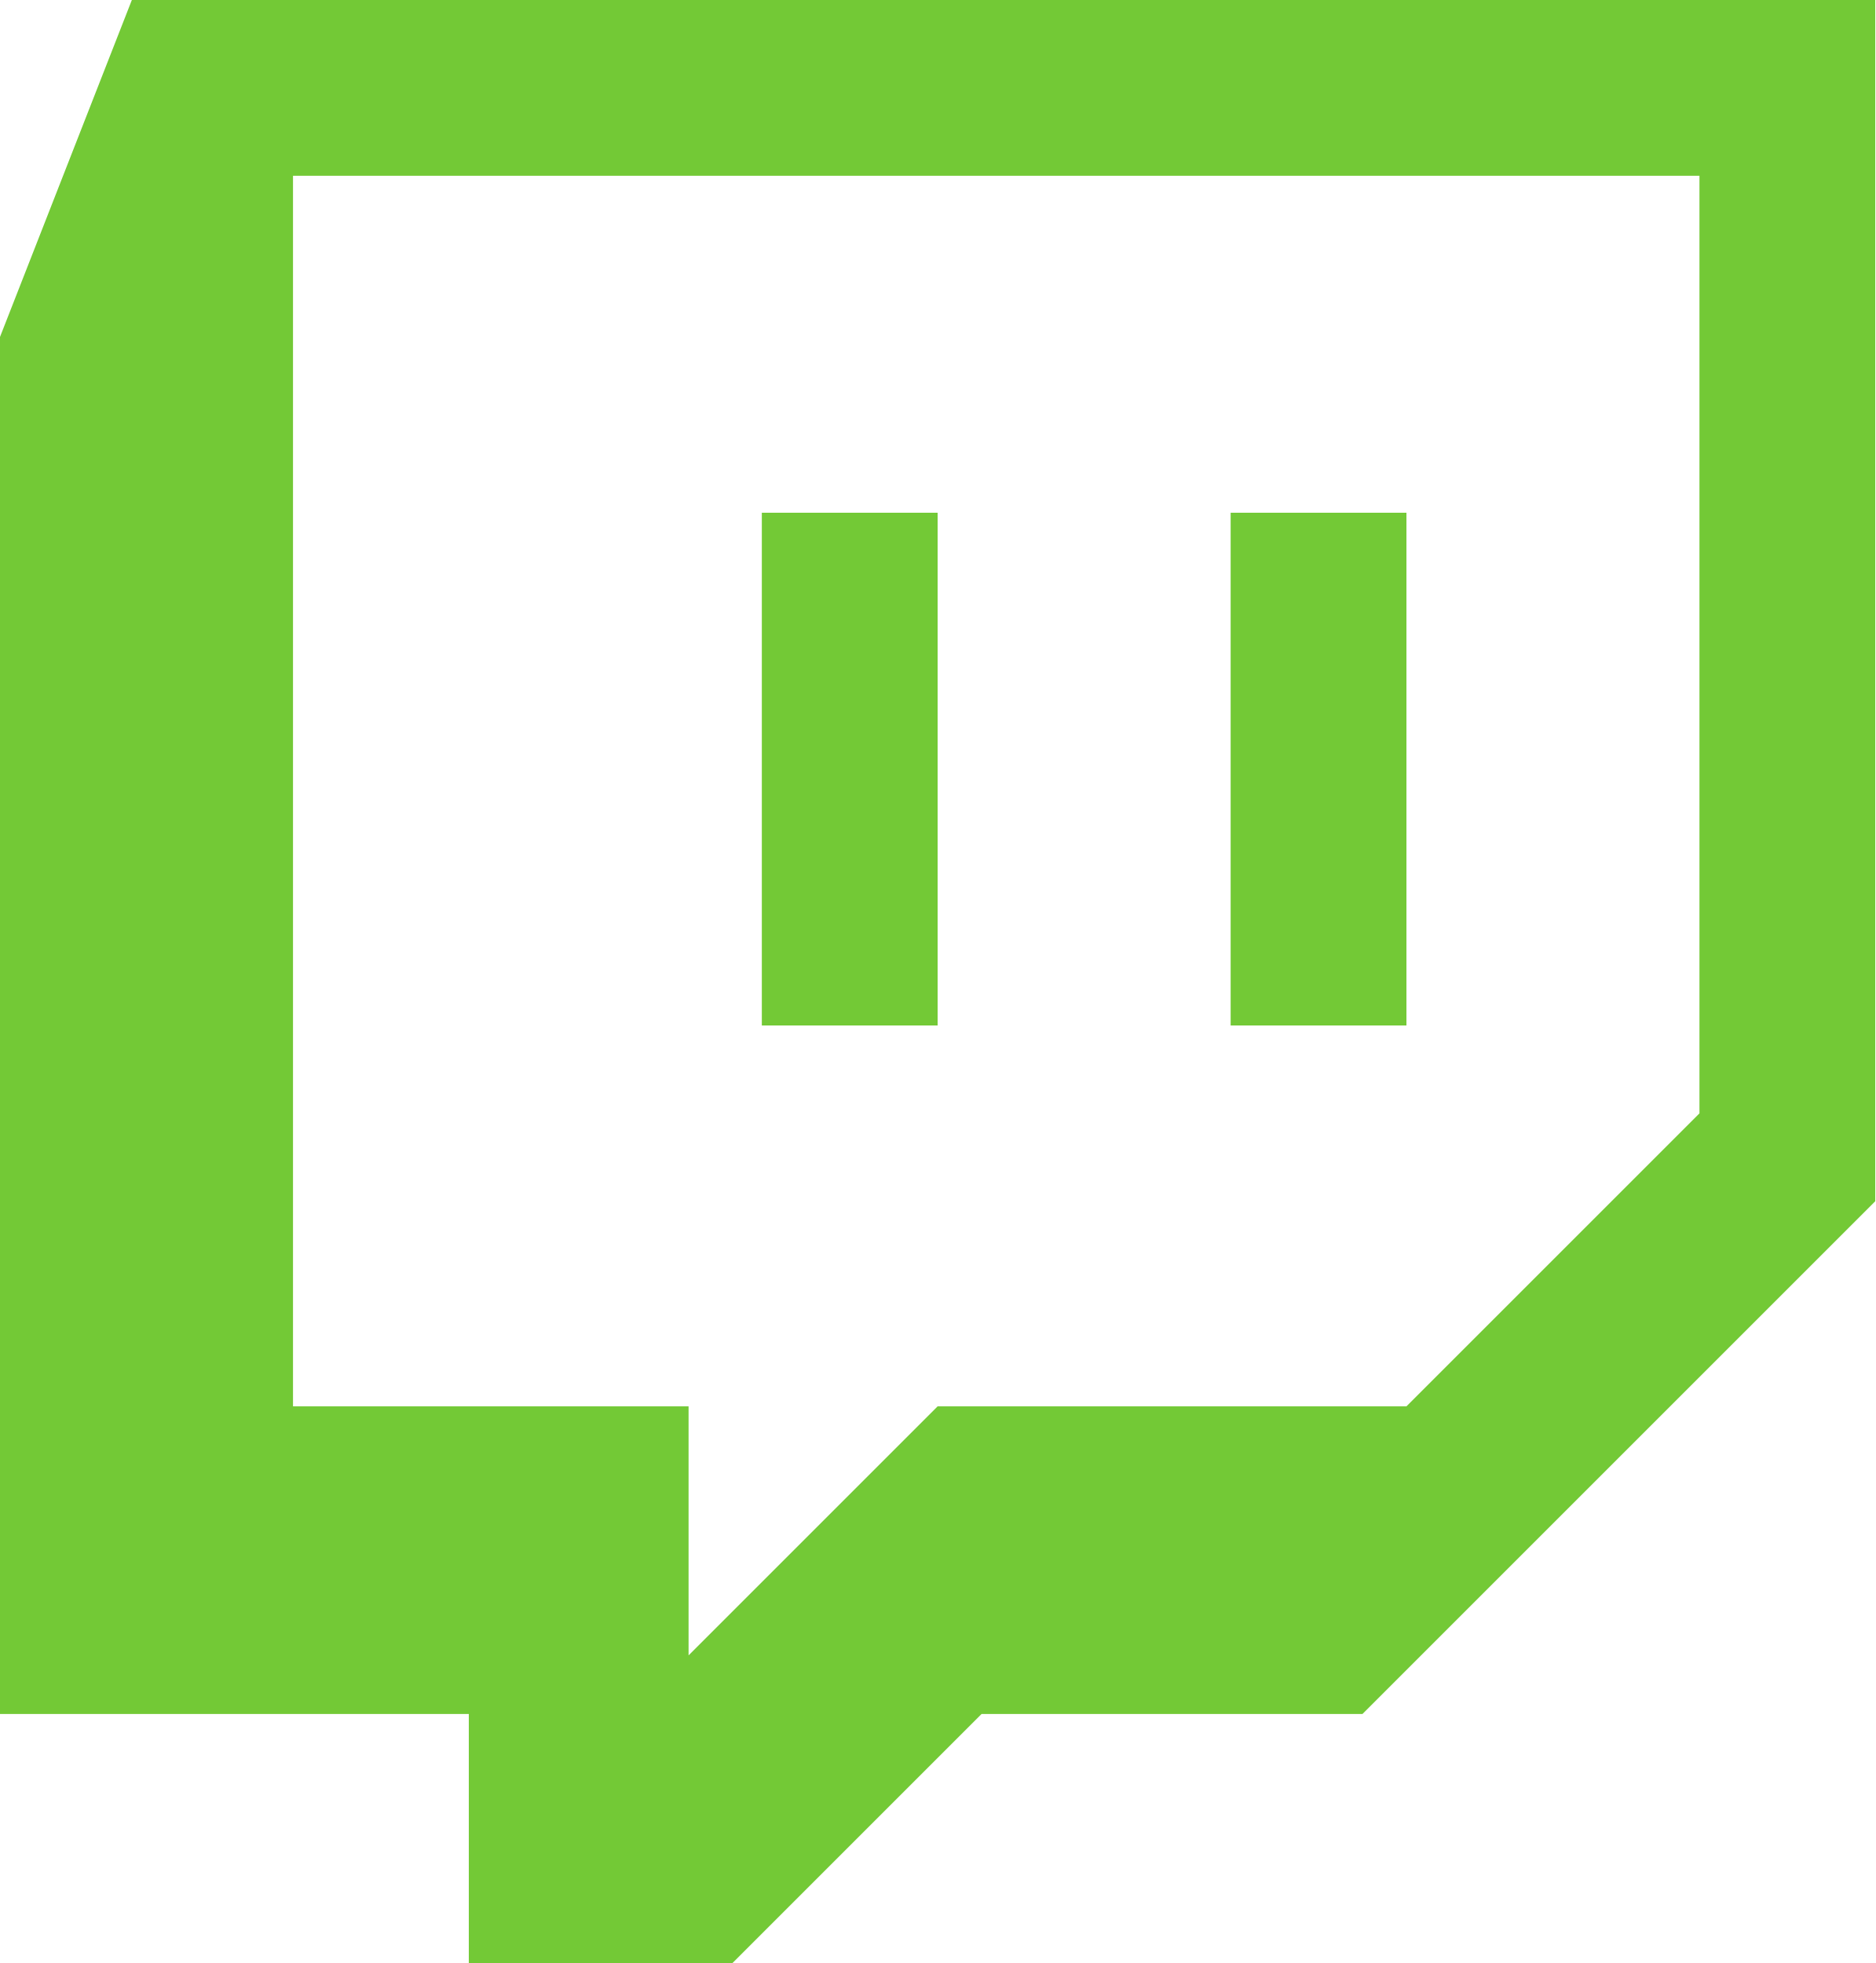
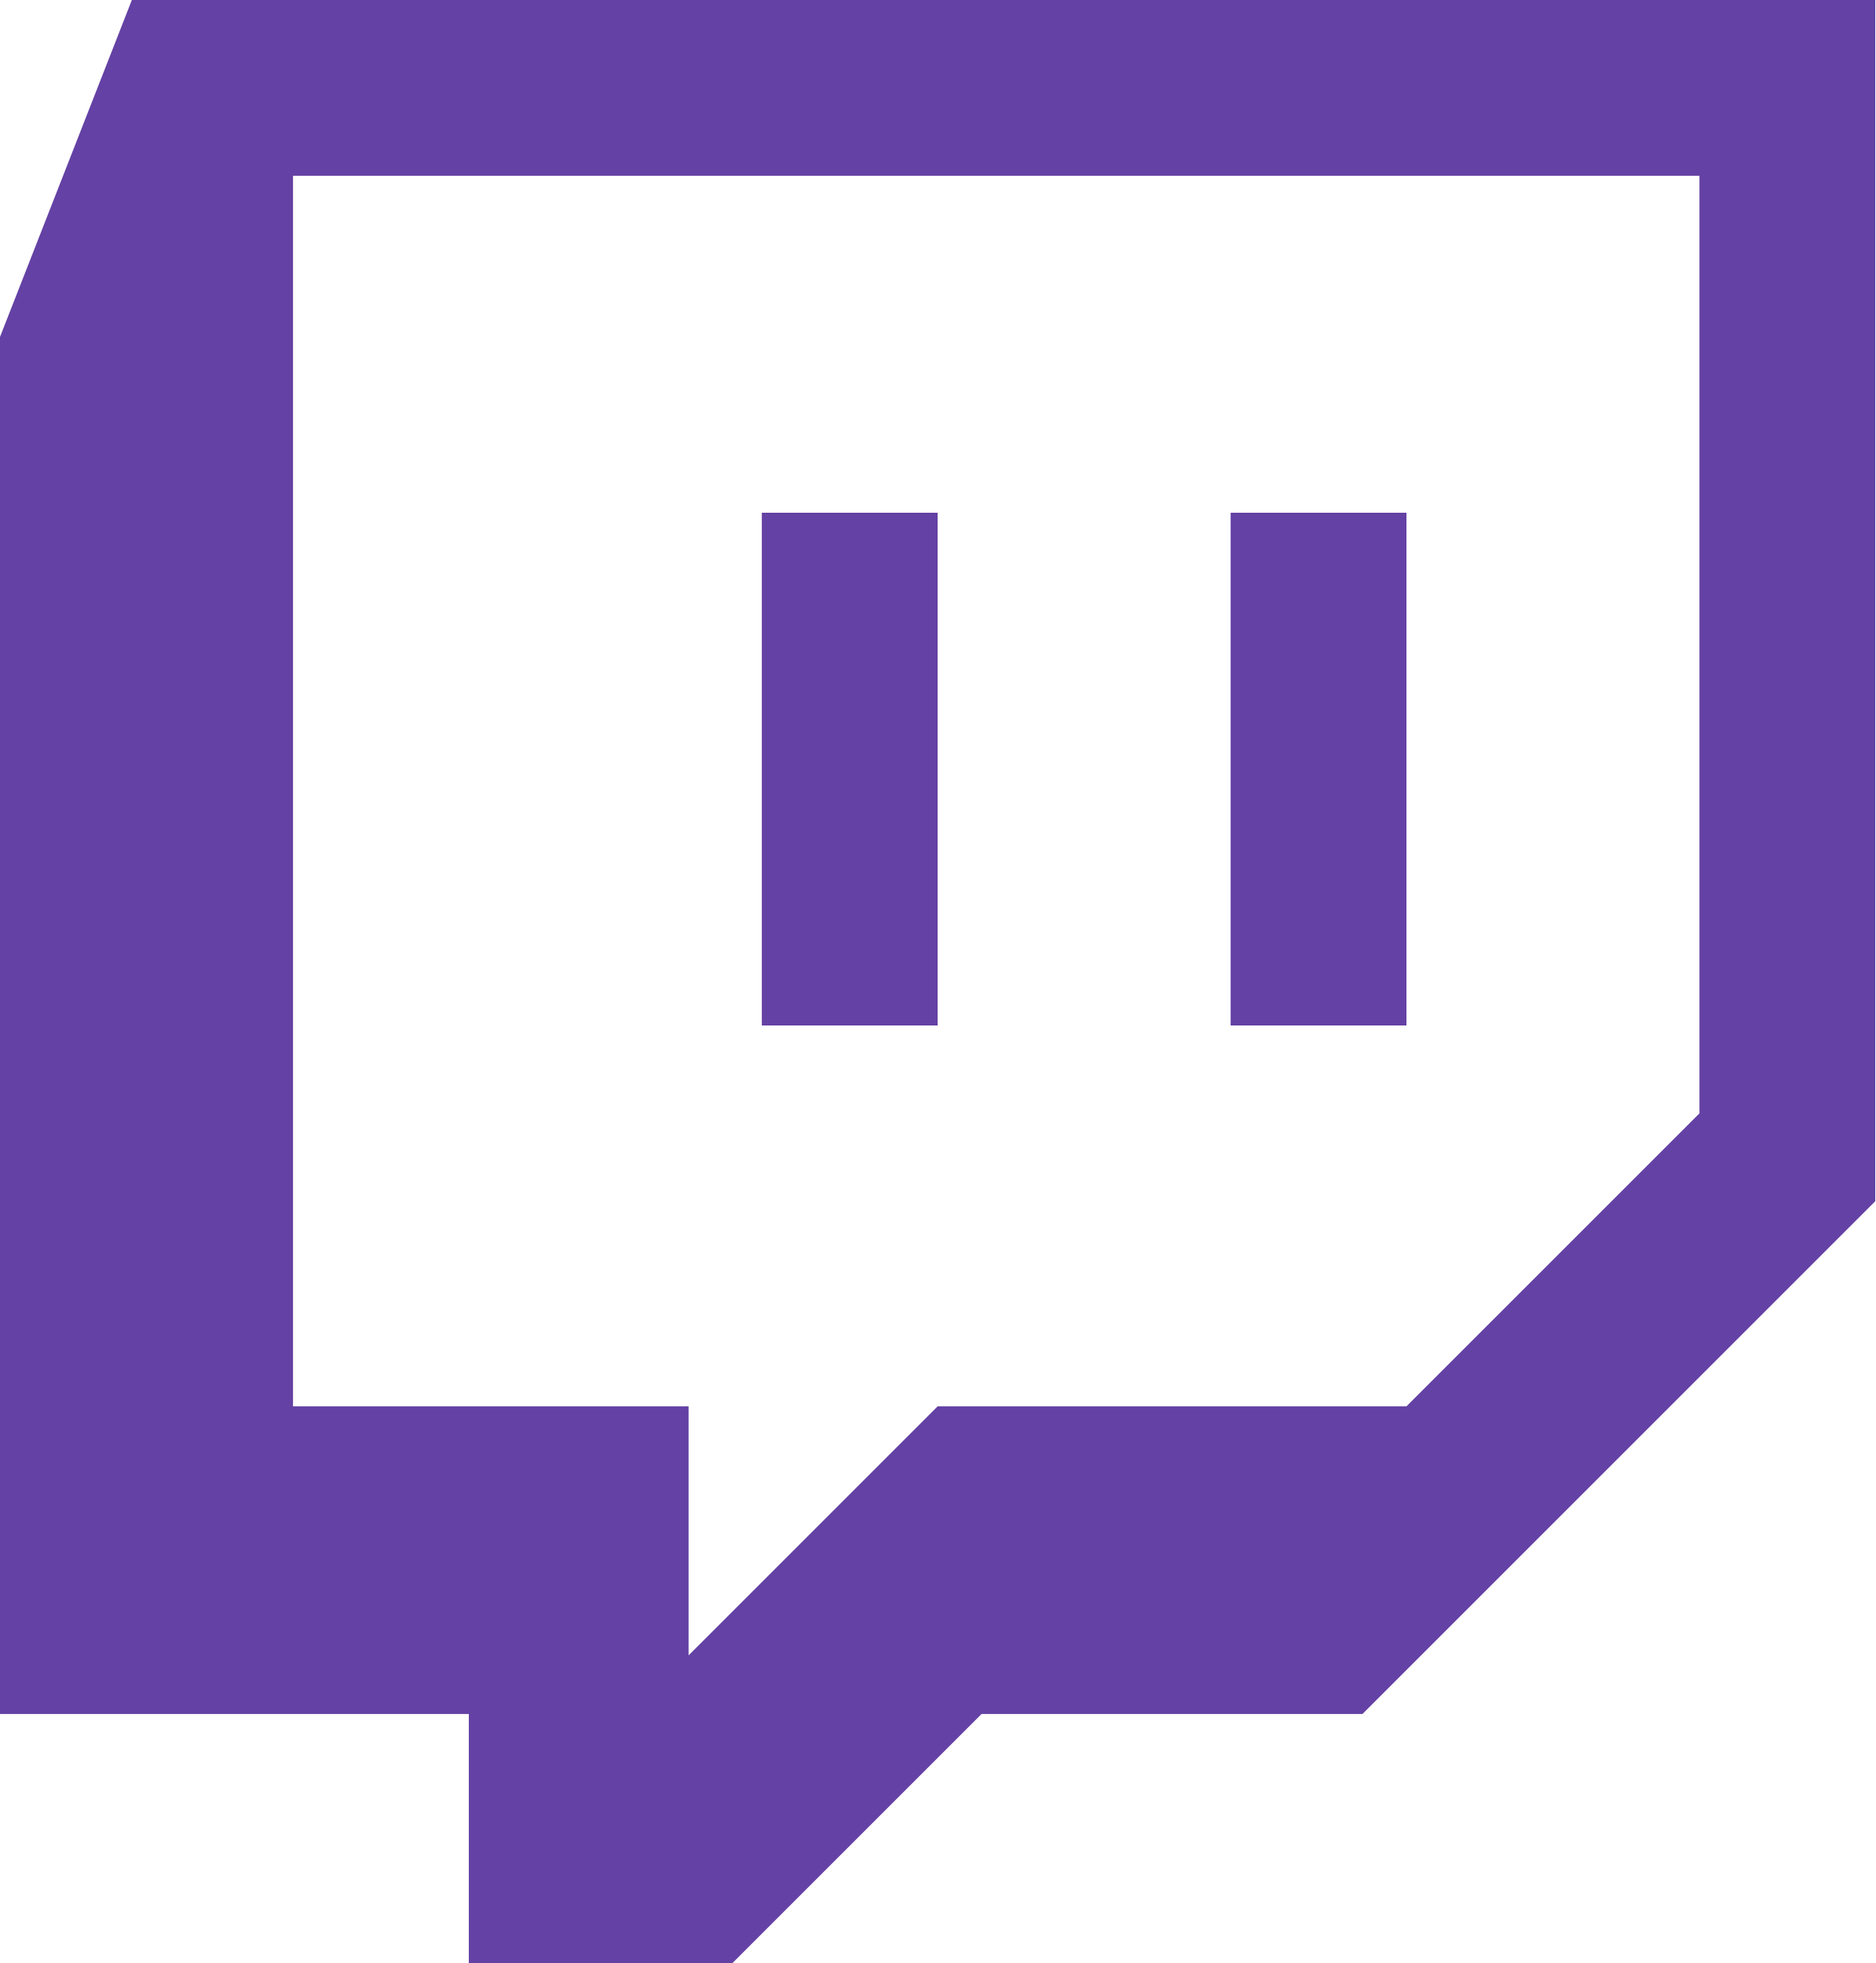
- <svg xmlns="http://www.w3.org/2000/svg" viewBox="0 0 128 134">
-   <path d="M89,77l-9,23v94h32v17h18l17-17h26l35-35V77H89Zm107,76-20,20H144l-17,17V173H100V89h96v64Zm-20-41v35H164V112h12Zm-32,0v35H132V112h12Z" transform="translate(-80 -77)" fill="#73c936" />
+ <svg xmlns="http://www.w3.org/2000/svg" id="Layer_1" data-name="Layer 1" viewBox="0 0 128 134">
+   <defs>
+     <style>.cls-1{fill:#6441a4;fill-rule:evenodd;}</style>
+   </defs>
+   <path class="cls-1" d="M89,77l-9,23v94h32v17h18l17-17h26l35-35V77H89Zm107,76-20,20H144l-17,17V173H100V89h96v64Zm-20-41v35H164V112h12Zm-32,0v35H132V112h12Z" transform="translate(-80 -77)" />
</svg>
